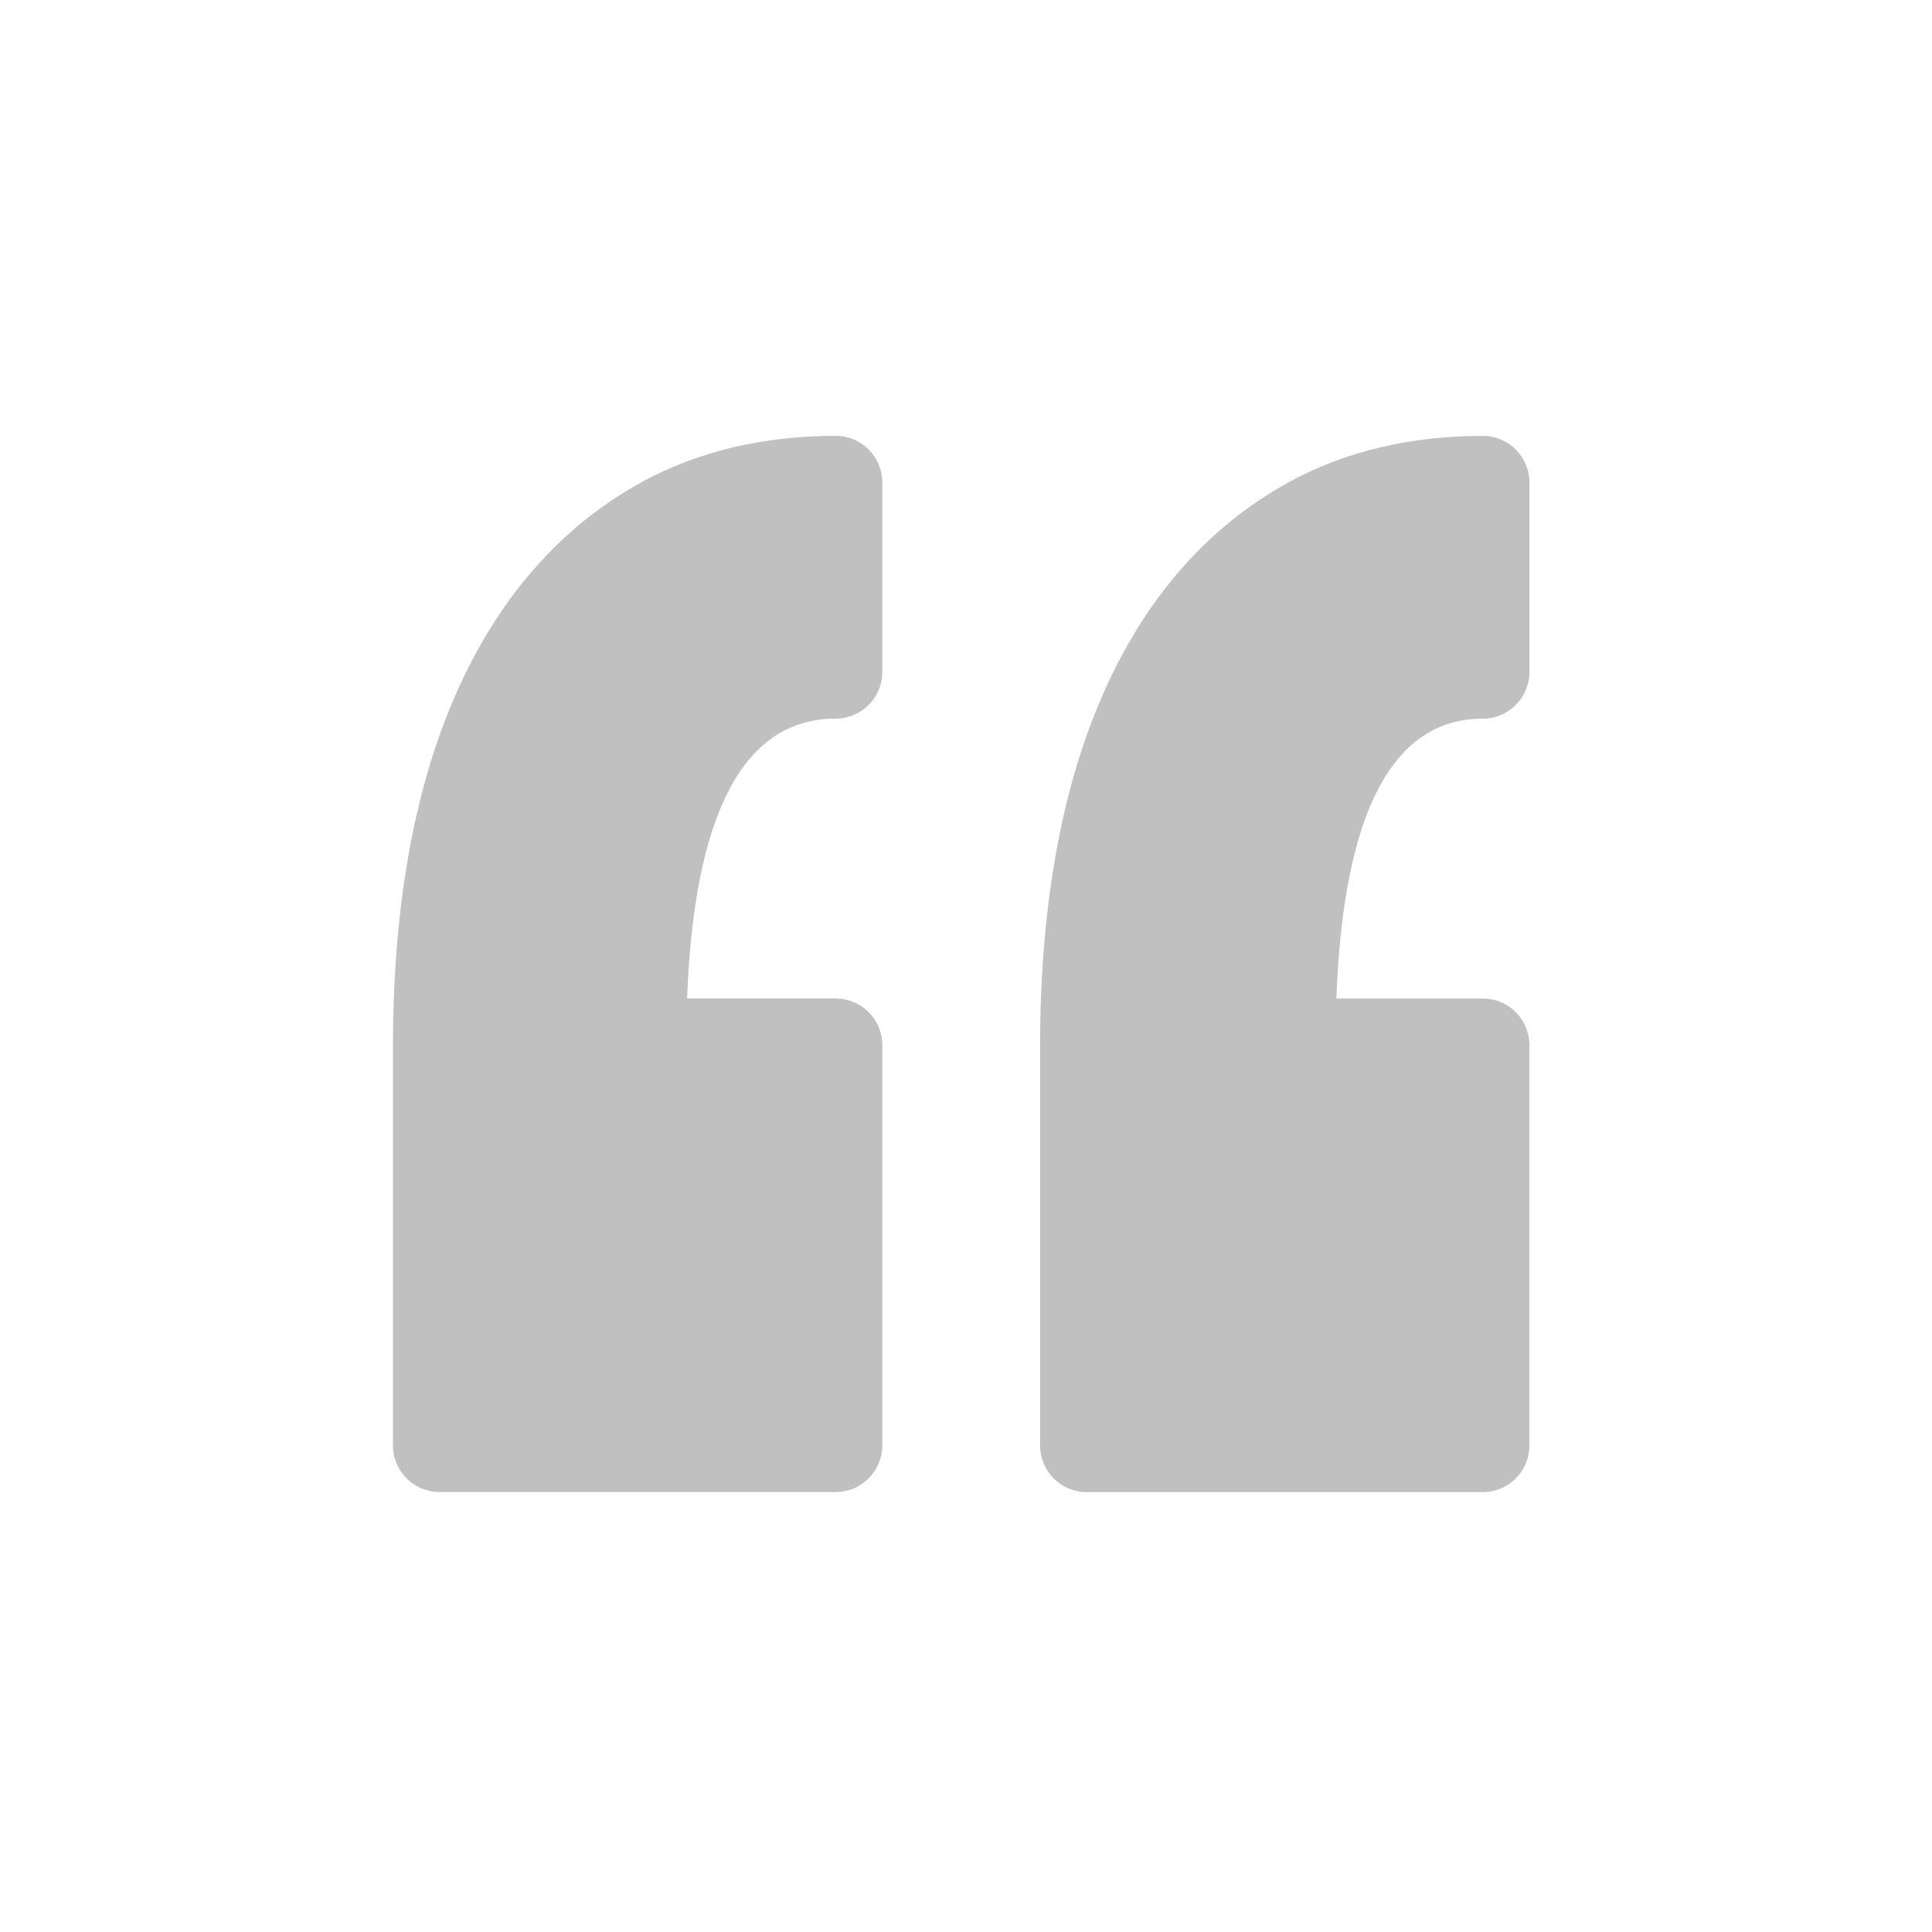
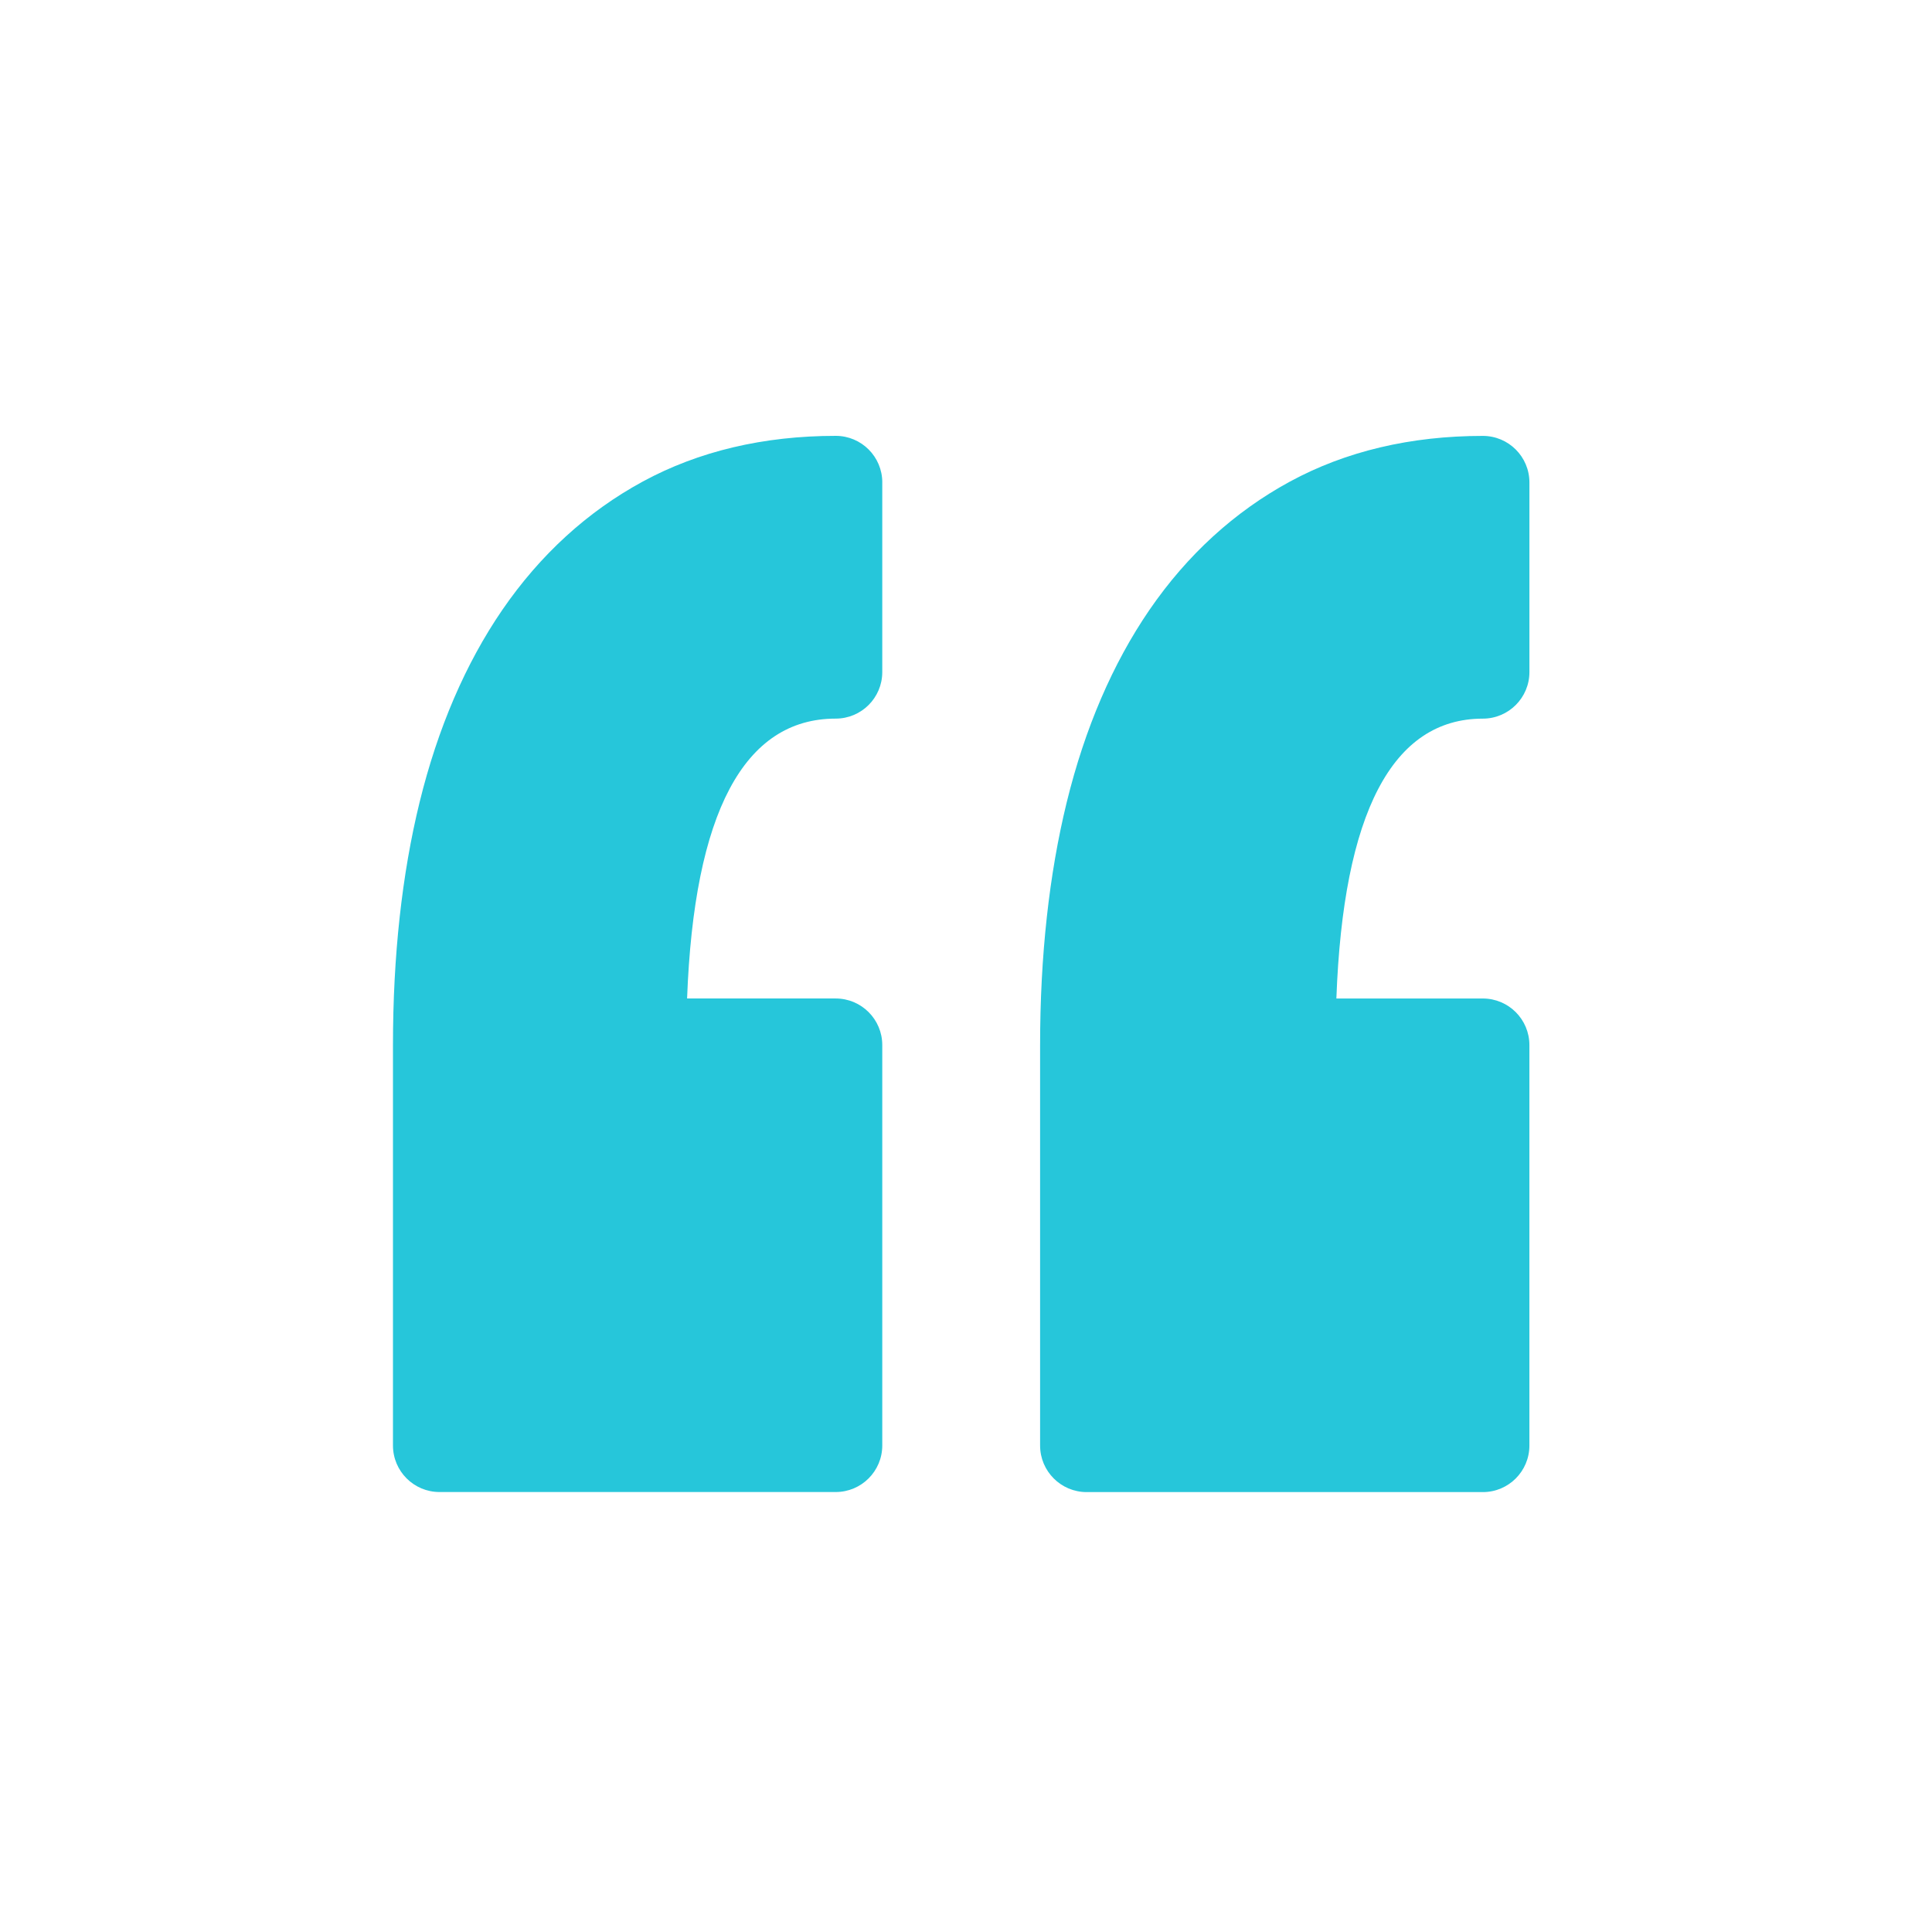
<svg xmlns="http://www.w3.org/2000/svg" viewBox="0 0 85 85" id="marking-definition">
-   <path style="fill:rgb(192,192,192)" d="m 38.816,21.225 v 8.343 c 0,1.132 -0.917,2.048 -2.049,2.048 -4.037,0 -6.233,4.141 -6.538,12.313 h 6.538 c 1.132,0 2.049,0.918 2.049,2.049 v 17.617 c 0,1.131 -0.917,2.048 -2.049,2.048 H 19.337 c -1.132,0 -2.048,-0.918 -2.048,-2.048 V 45.979 c 0,-3.918 0.394,-7.513 1.172,-10.687 0.798,-3.254 2.022,-6.1 3.638,-8.458 1.663,-2.423 3.742,-4.325 6.182,-5.649 2.456,-1.333 5.312,-2.009 8.488,-2.009 1.131,0 2.048,0.917 2.048,2.048 z m 26.423,10.392 c 1.131,0 2.049,-0.918 2.049,-2.048 v -8.343 c 0,-1.132 -0.918,-2.048 -2.049,-2.048 -3.175,0 -6.031,0.676 -8.486,2.009 -2.44,1.325 -4.521,3.226 -6.184,5.649 -1.615,2.358 -2.839,5.203 -3.637,8.459 -0.777,3.175 -1.172,6.77 -1.172,10.686 v 17.617 c 0,1.131 0.918,2.048 2.049,2.048 h 17.43 c 1.131,0 2.048,-0.918 2.048,-2.048 V 45.979 c 0,-1.131 -0.917,-2.049 -2.048,-2.049 h -6.444 c 0.3,-8.172 2.464,-12.313 6.445,-12.313 z" />
+   <path style="fill:rgb(38,198,218)" d="m 38.816,21.225 v 8.343 c 0,1.132 -0.917,2.048 -2.049,2.048 -4.037,0 -6.233,4.141 -6.538,12.313 h 6.538 c 1.132,0 2.049,0.918 2.049,2.049 v 17.617 c 0,1.131 -0.917,2.048 -2.049,2.048 H 19.337 c -1.132,0 -2.048,-0.918 -2.048,-2.048 V 45.979 c 0,-3.918 0.394,-7.513 1.172,-10.687 0.798,-3.254 2.022,-6.1 3.638,-8.458 1.663,-2.423 3.742,-4.325 6.182,-5.649 2.456,-1.333 5.312,-2.009 8.488,-2.009 1.131,0 2.048,0.917 2.048,2.048 z m 26.423,10.392 c 1.131,0 2.049,-0.918 2.049,-2.048 v -8.343 c 0,-1.132 -0.918,-2.048 -2.049,-2.048 -3.175,0 -6.031,0.676 -8.486,2.009 -2.44,1.325 -4.521,3.226 -6.184,5.649 -1.615,2.358 -2.839,5.203 -3.637,8.459 -0.777,3.175 -1.172,6.77 -1.172,10.686 v 17.617 c 0,1.131 0.918,2.048 2.049,2.048 h 17.43 c 1.131,0 2.048,-0.918 2.048,-2.048 V 45.979 c 0,-1.131 -0.917,-2.049 -2.048,-2.049 h -6.444 c 0.3,-8.172 2.464,-12.313 6.445,-12.313 z" />
</svg>
